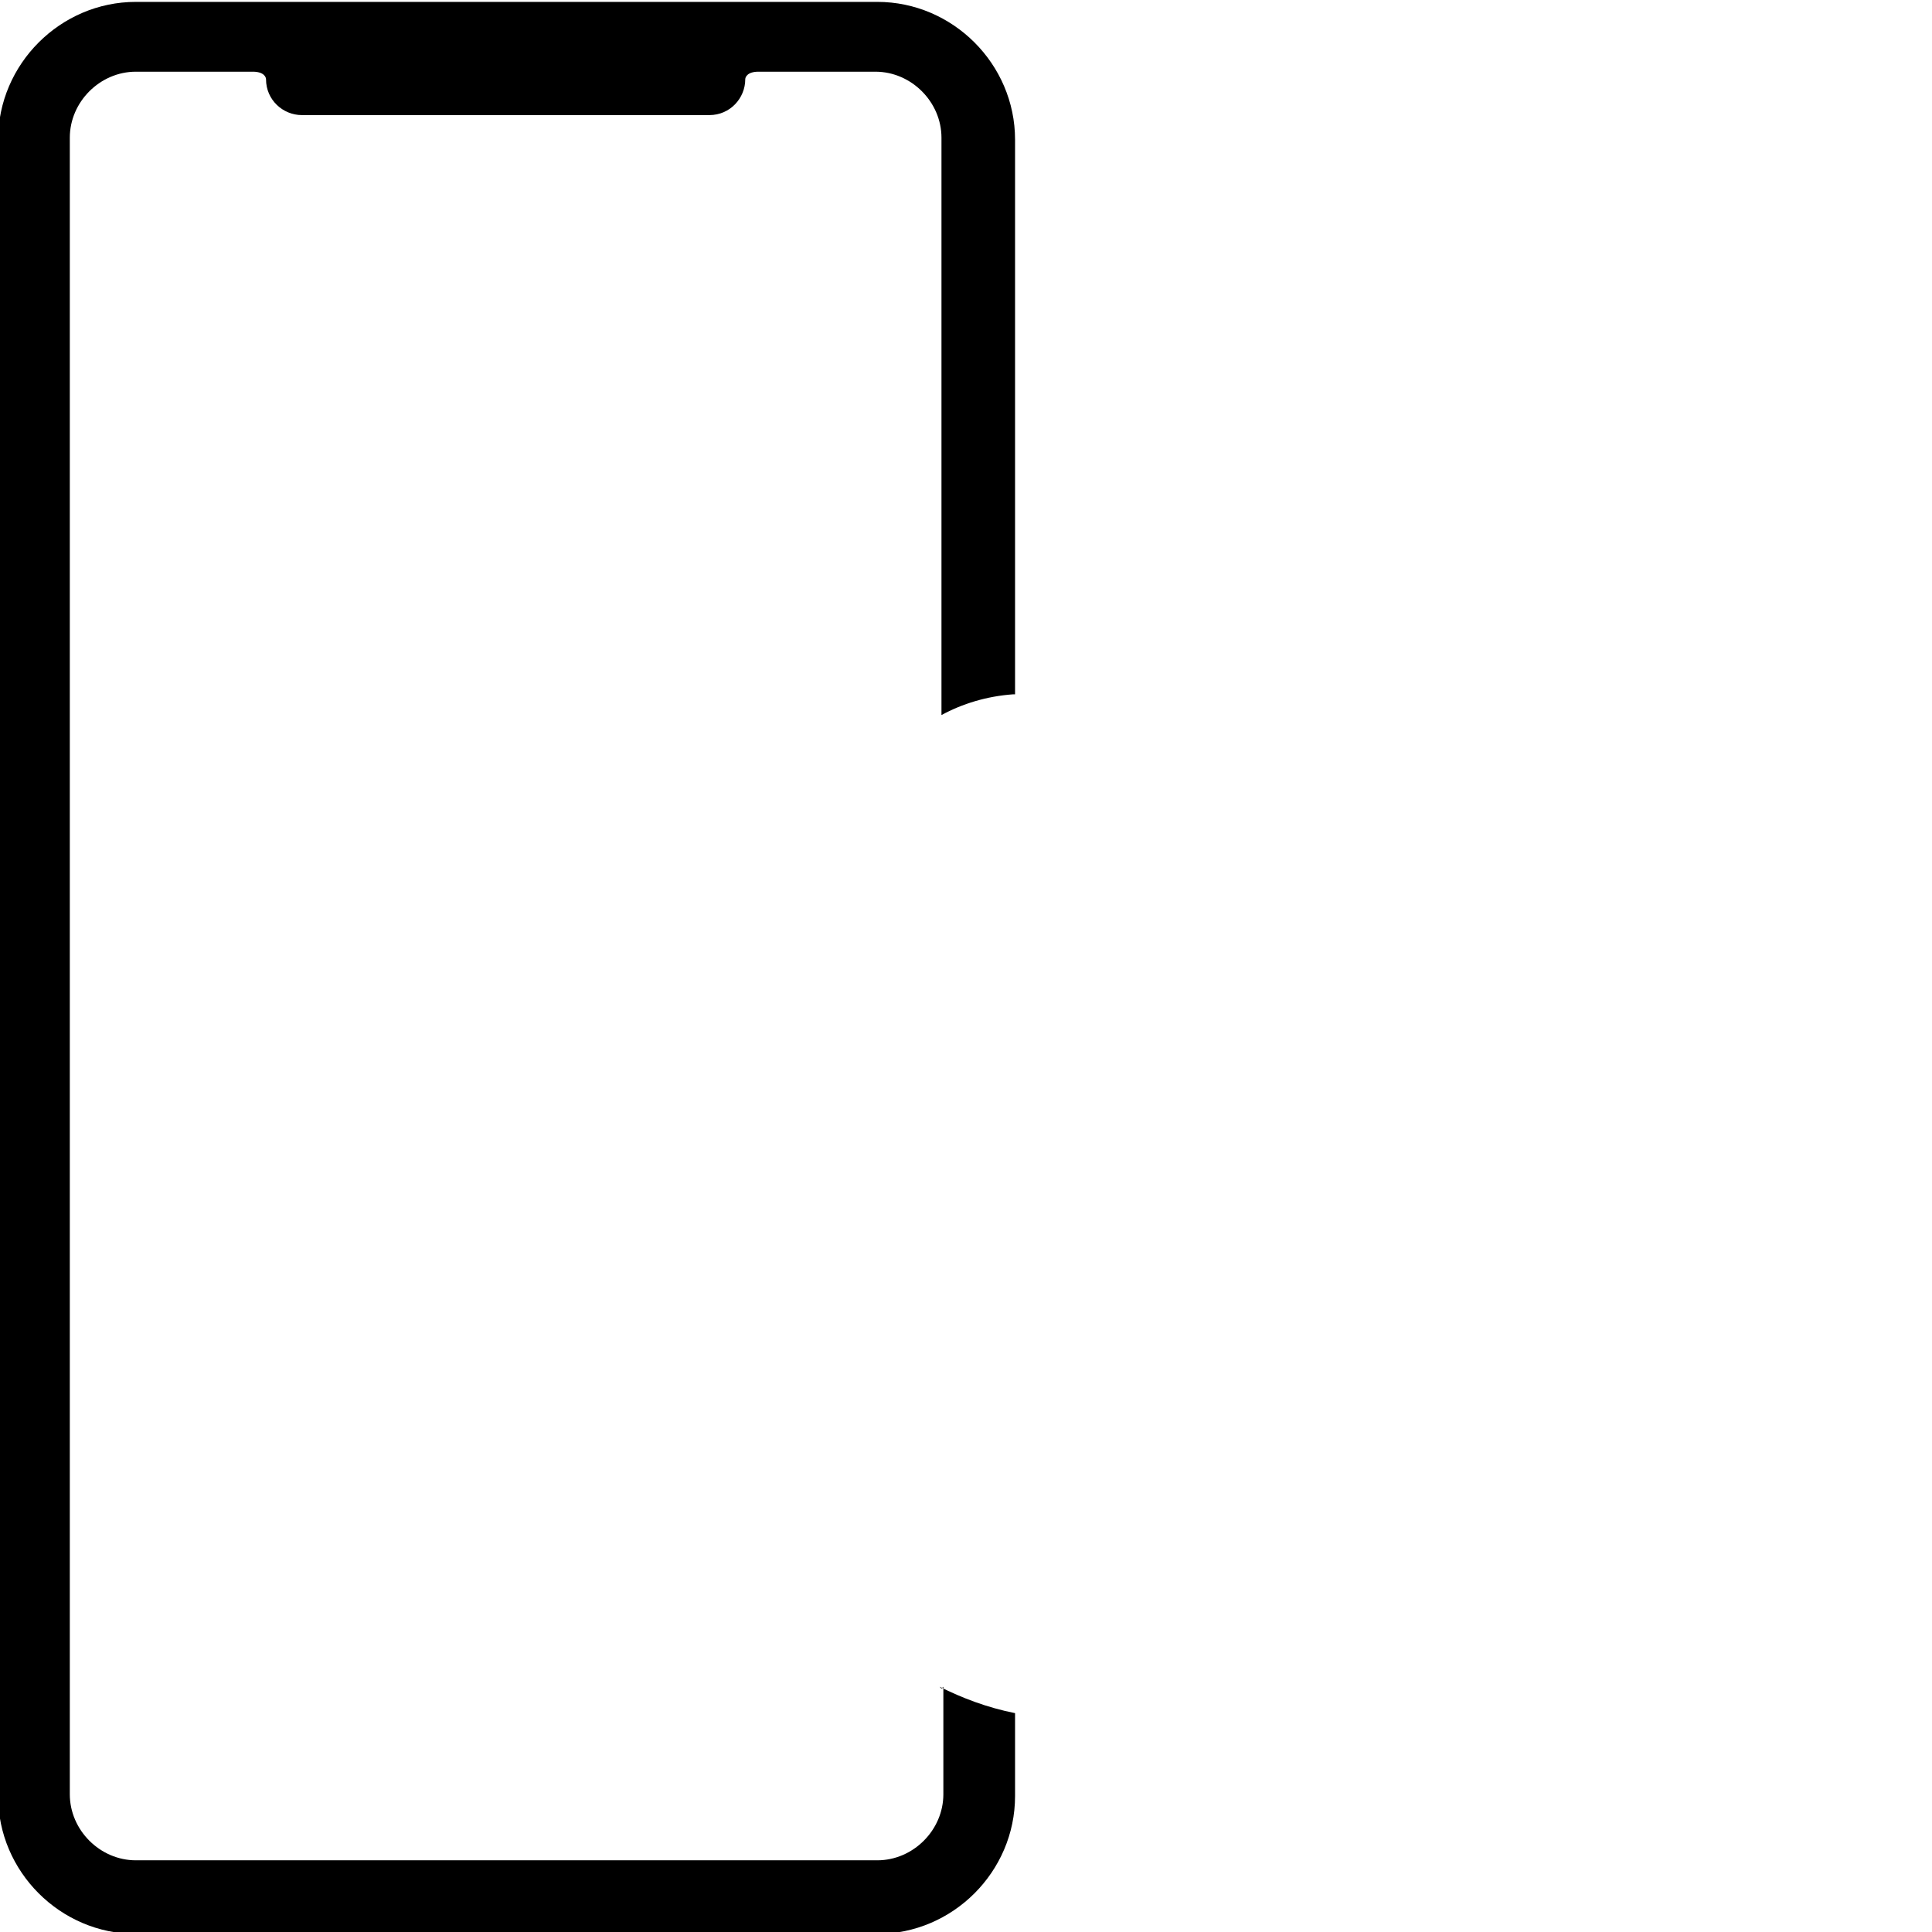
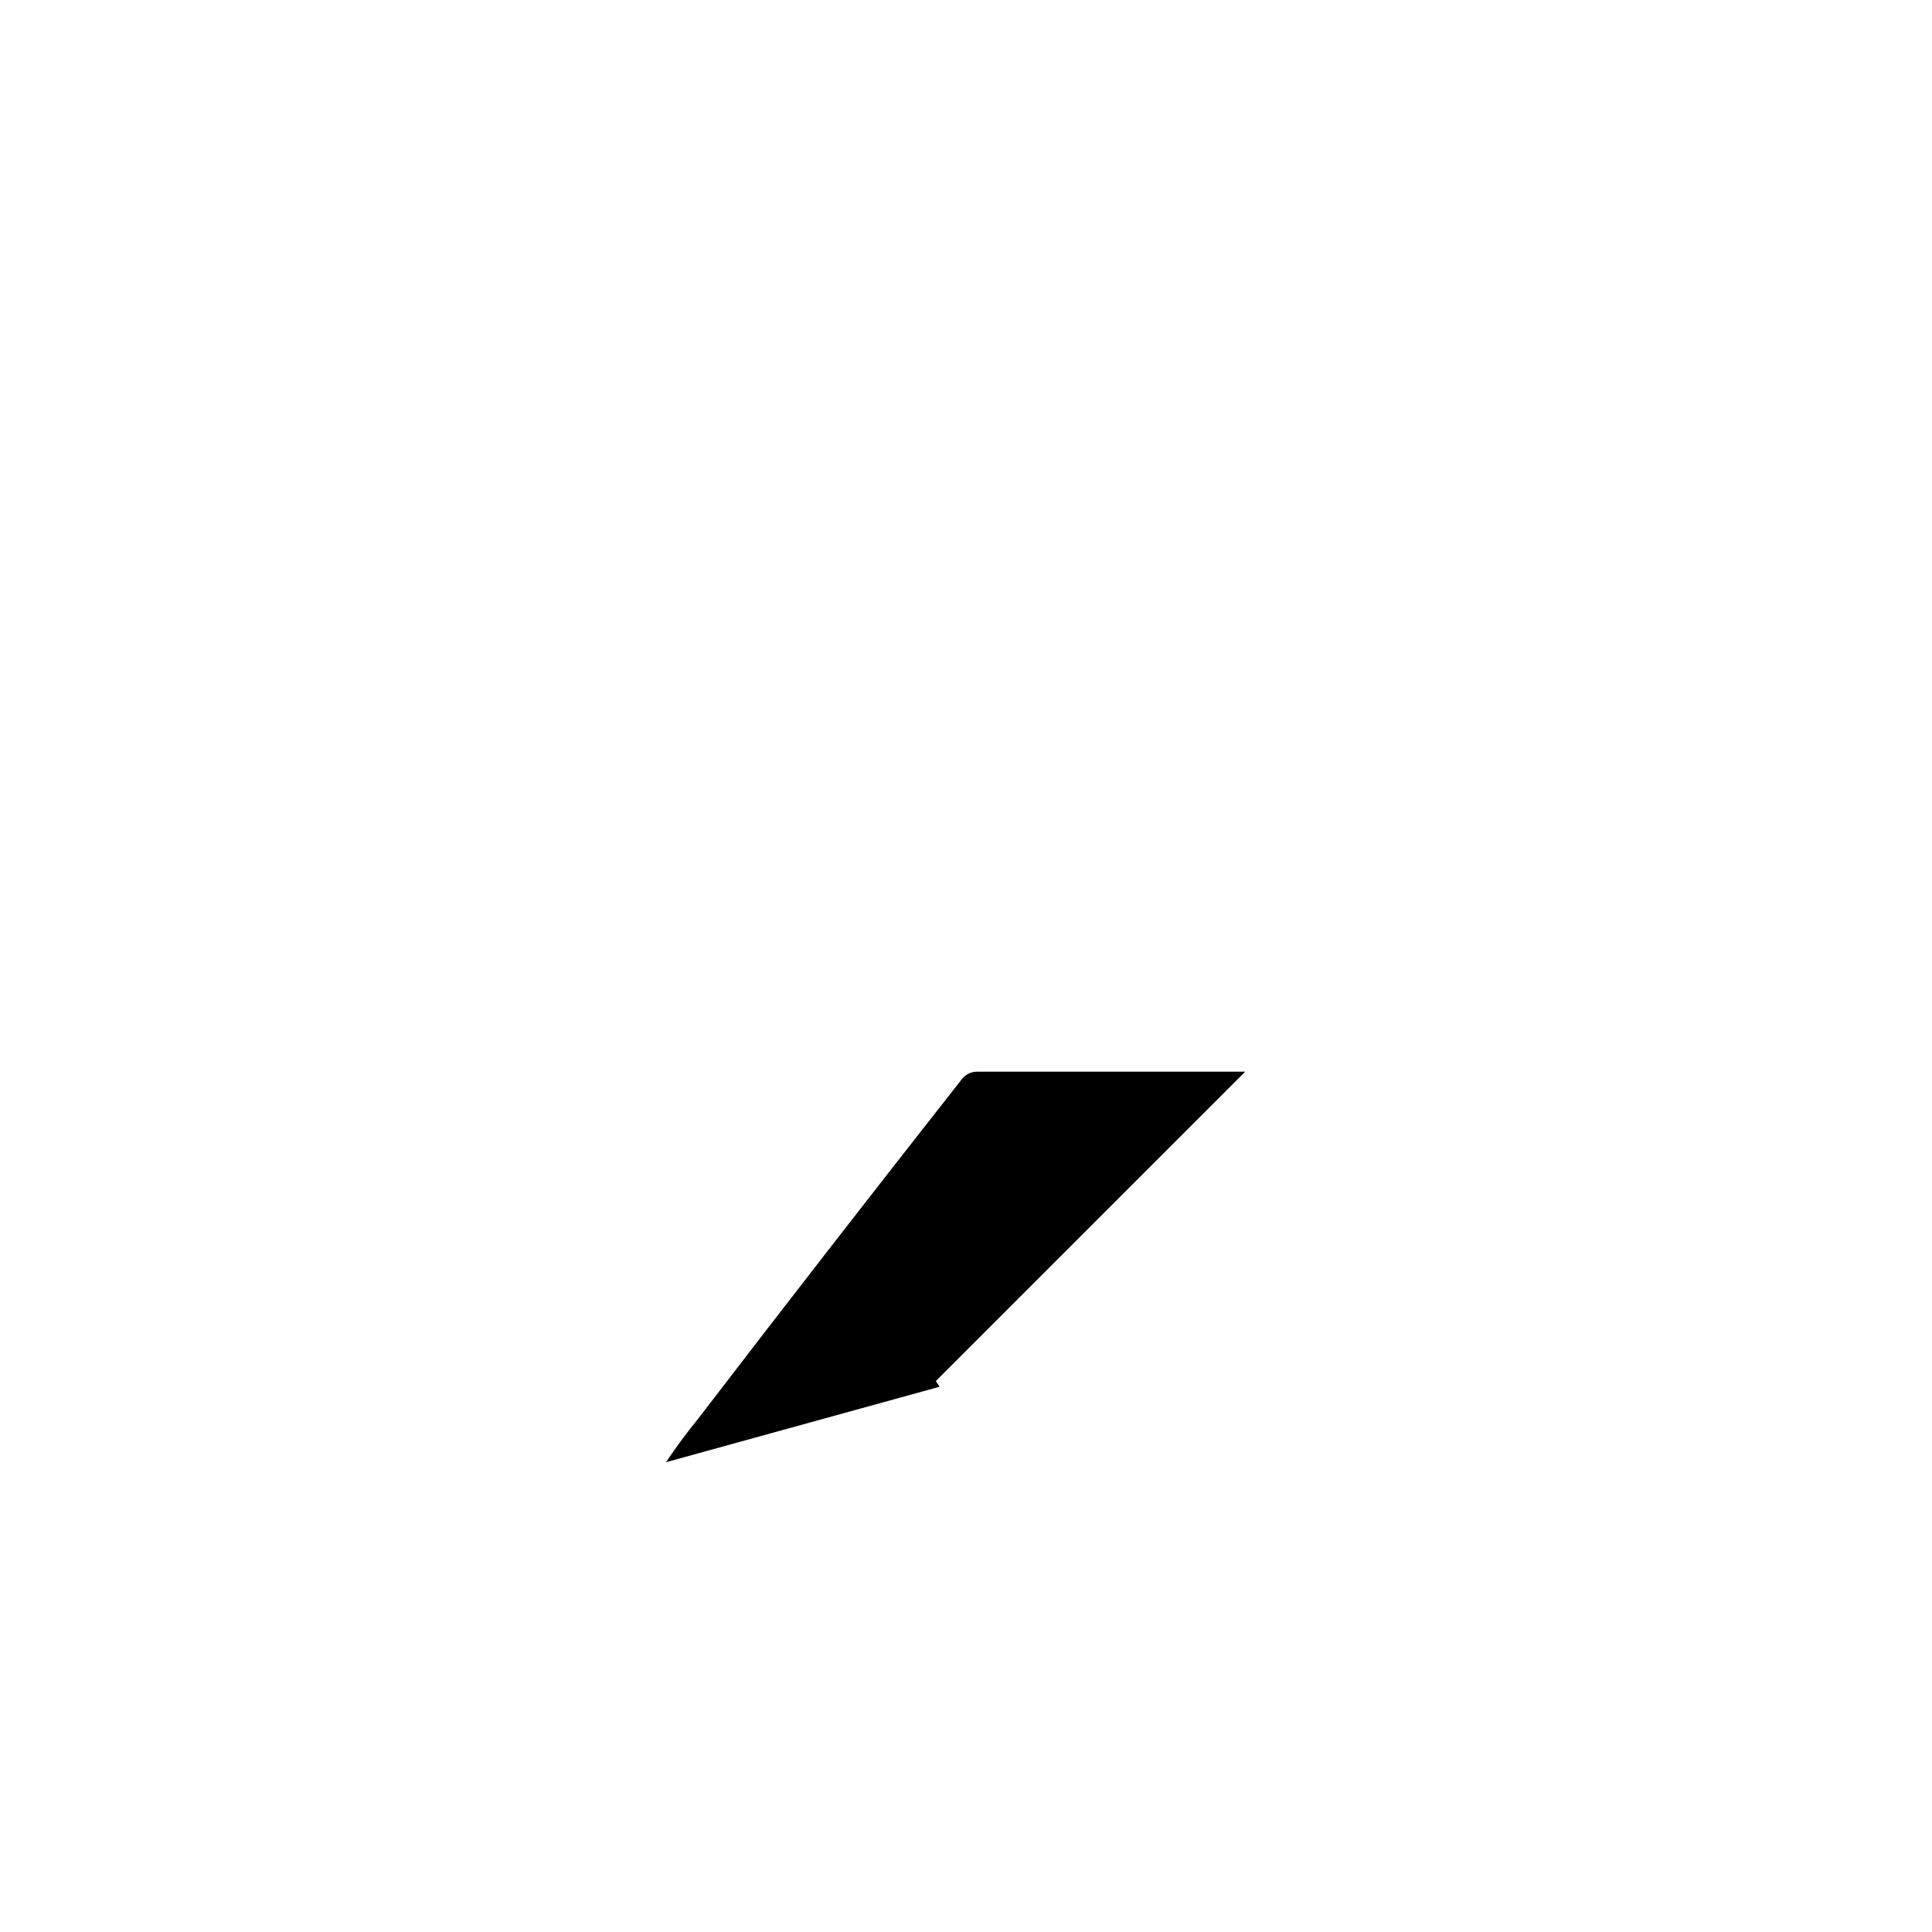
<svg xmlns="http://www.w3.org/2000/svg" viewBox="0 0 1024 1024">
-   <path d=" M500 894 v57 c0 19-16 35-35 35 h-393 c-19 0-35-16-35-35 v-878 c0-19 16-35 35-35 h62 c6 0 7 3 7 4 c0 11 9 19 19 19 h216 c11 0 19-9 19-19 c0-1 1-4 7-4 h62 c19 0 35 16 35 35 v306 c11-6 24-10 38-11 h1 v-294 c0-40-33-73-73-73 h-393 c-40 0-73 33-73 73 v878 c0 40 33 73 73 73 h393 c40 0 73-33 73-73 v-44 c-15-3-28-8-40-14 l1 1 z" />
+   <path d=" M498 735 l-2-3 l164-164 h-142 c-4 0-7 2-9 5 q-70 89-139 179 -9 11-17 23-27 35 h120 l-121 191 l2 2 l267-241 c-1-1-2-3-2-4 z" />
</svg>
